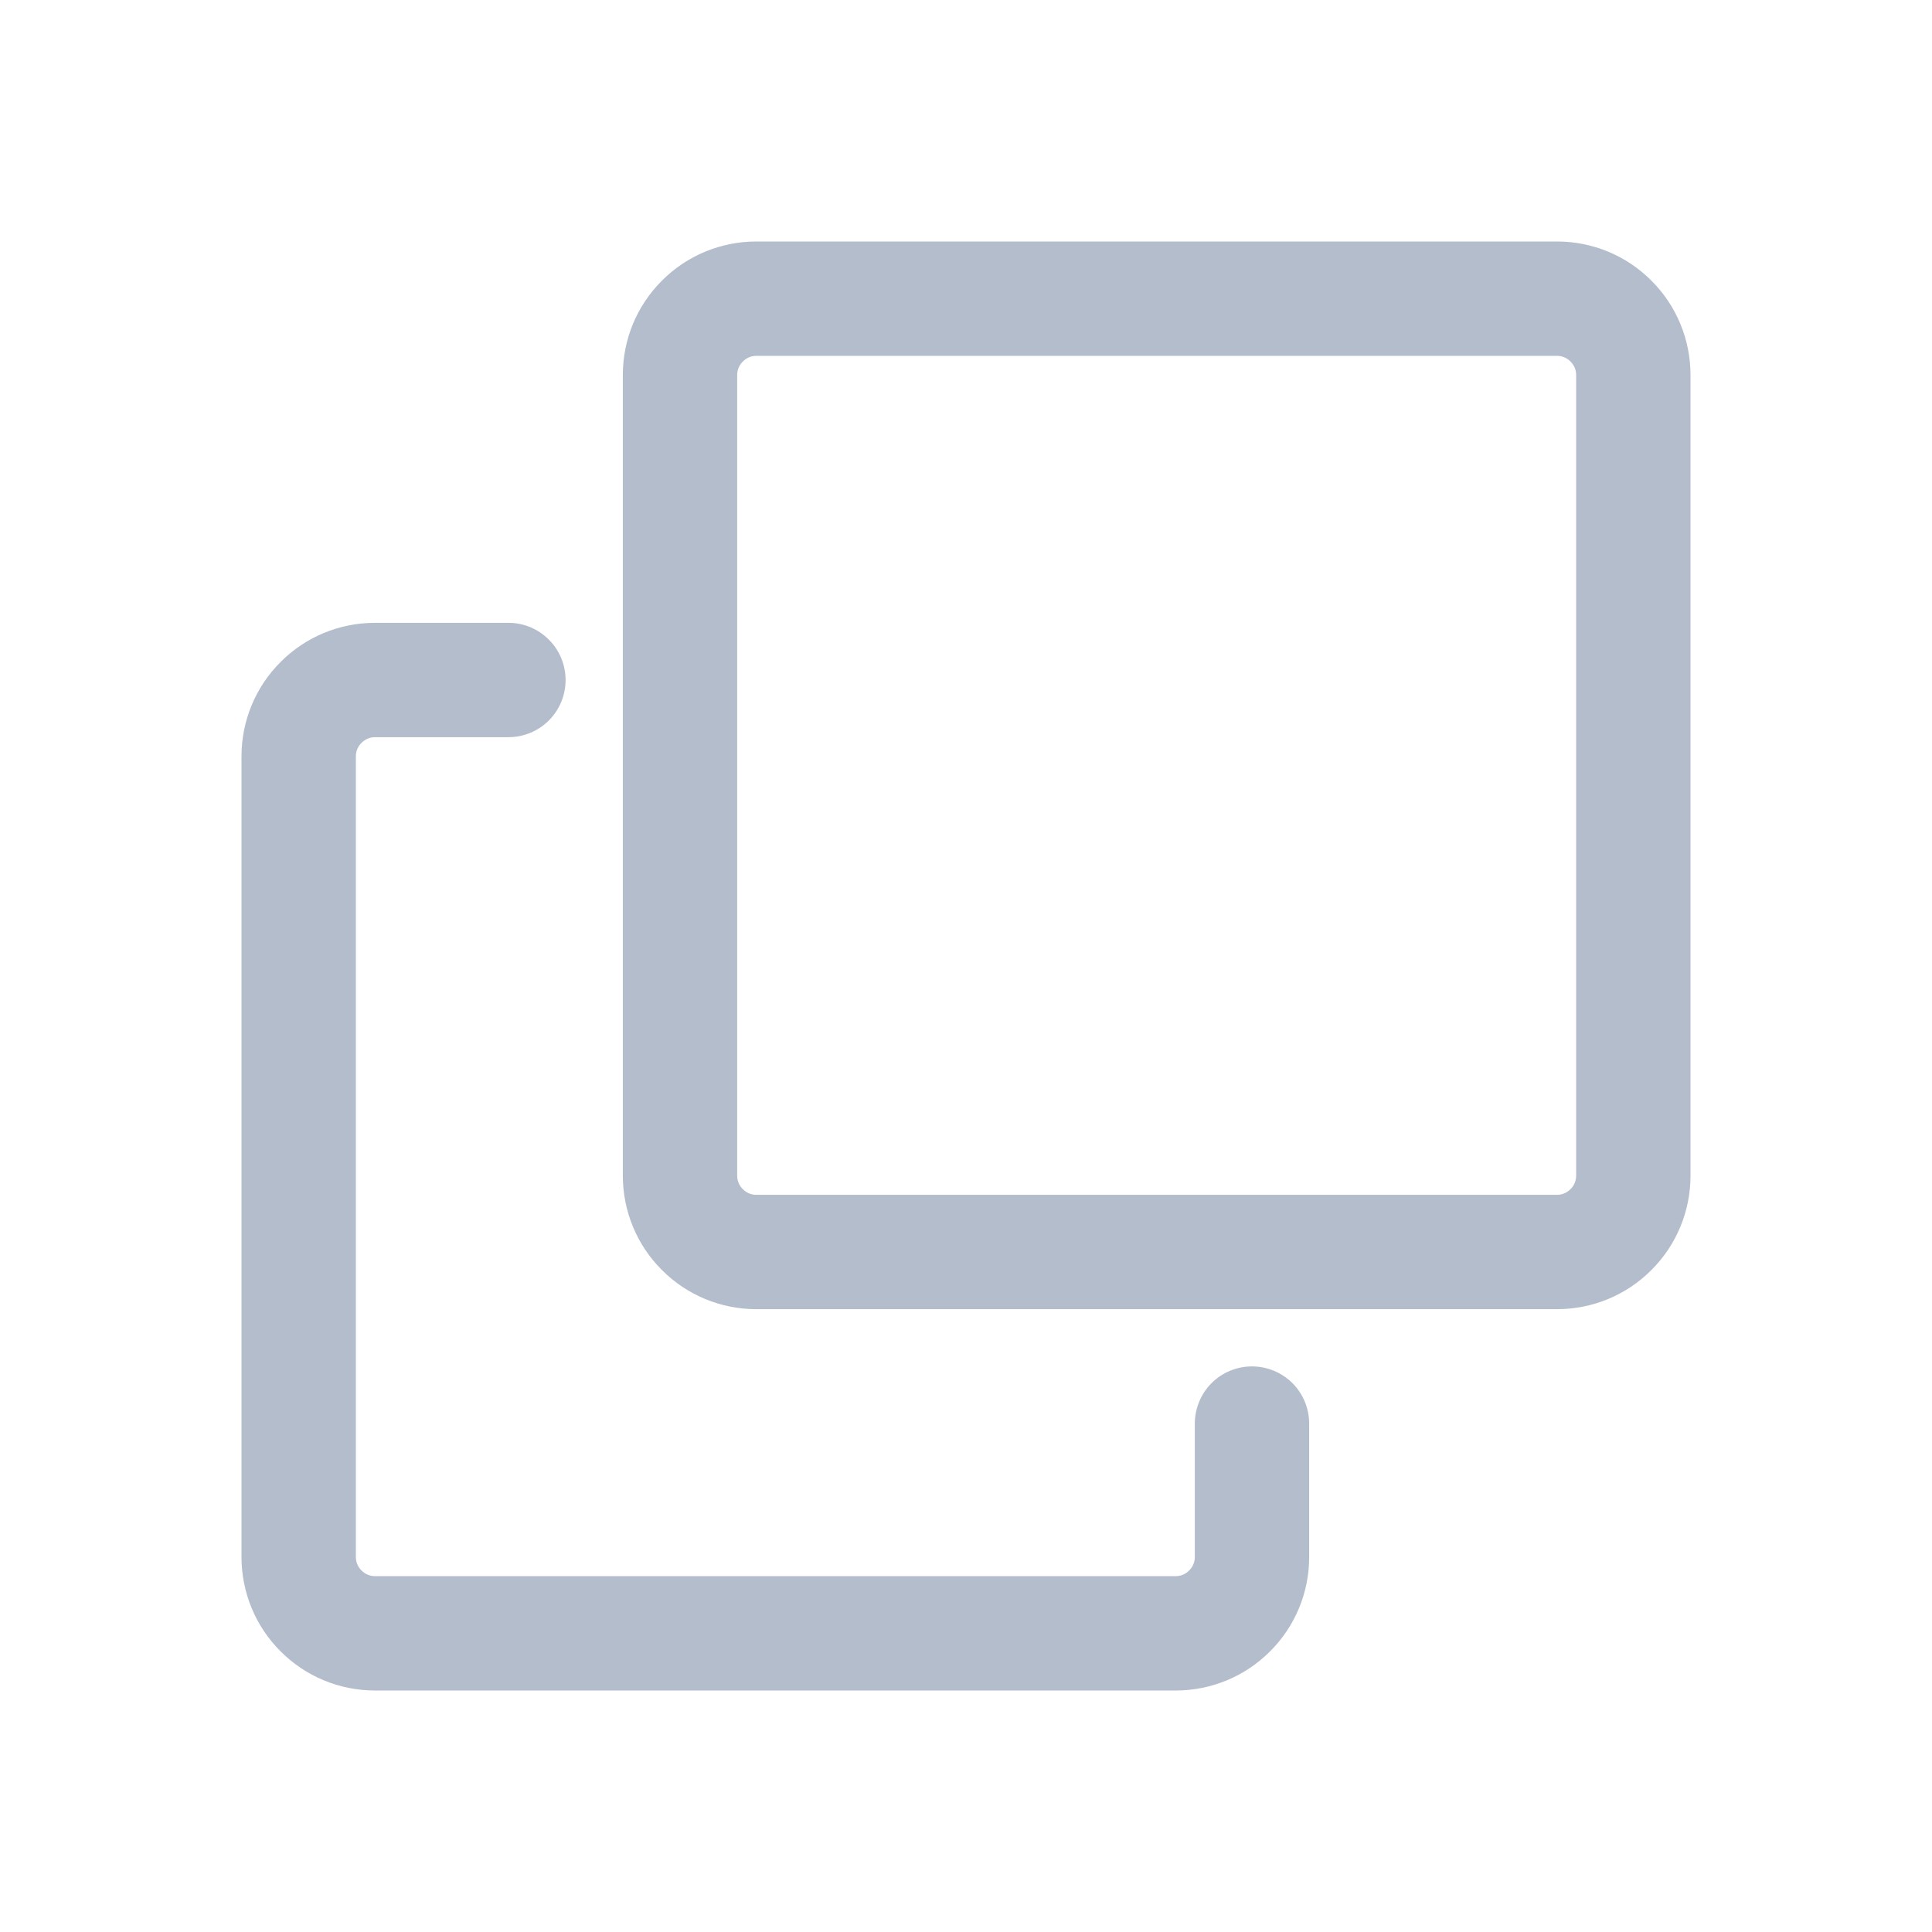
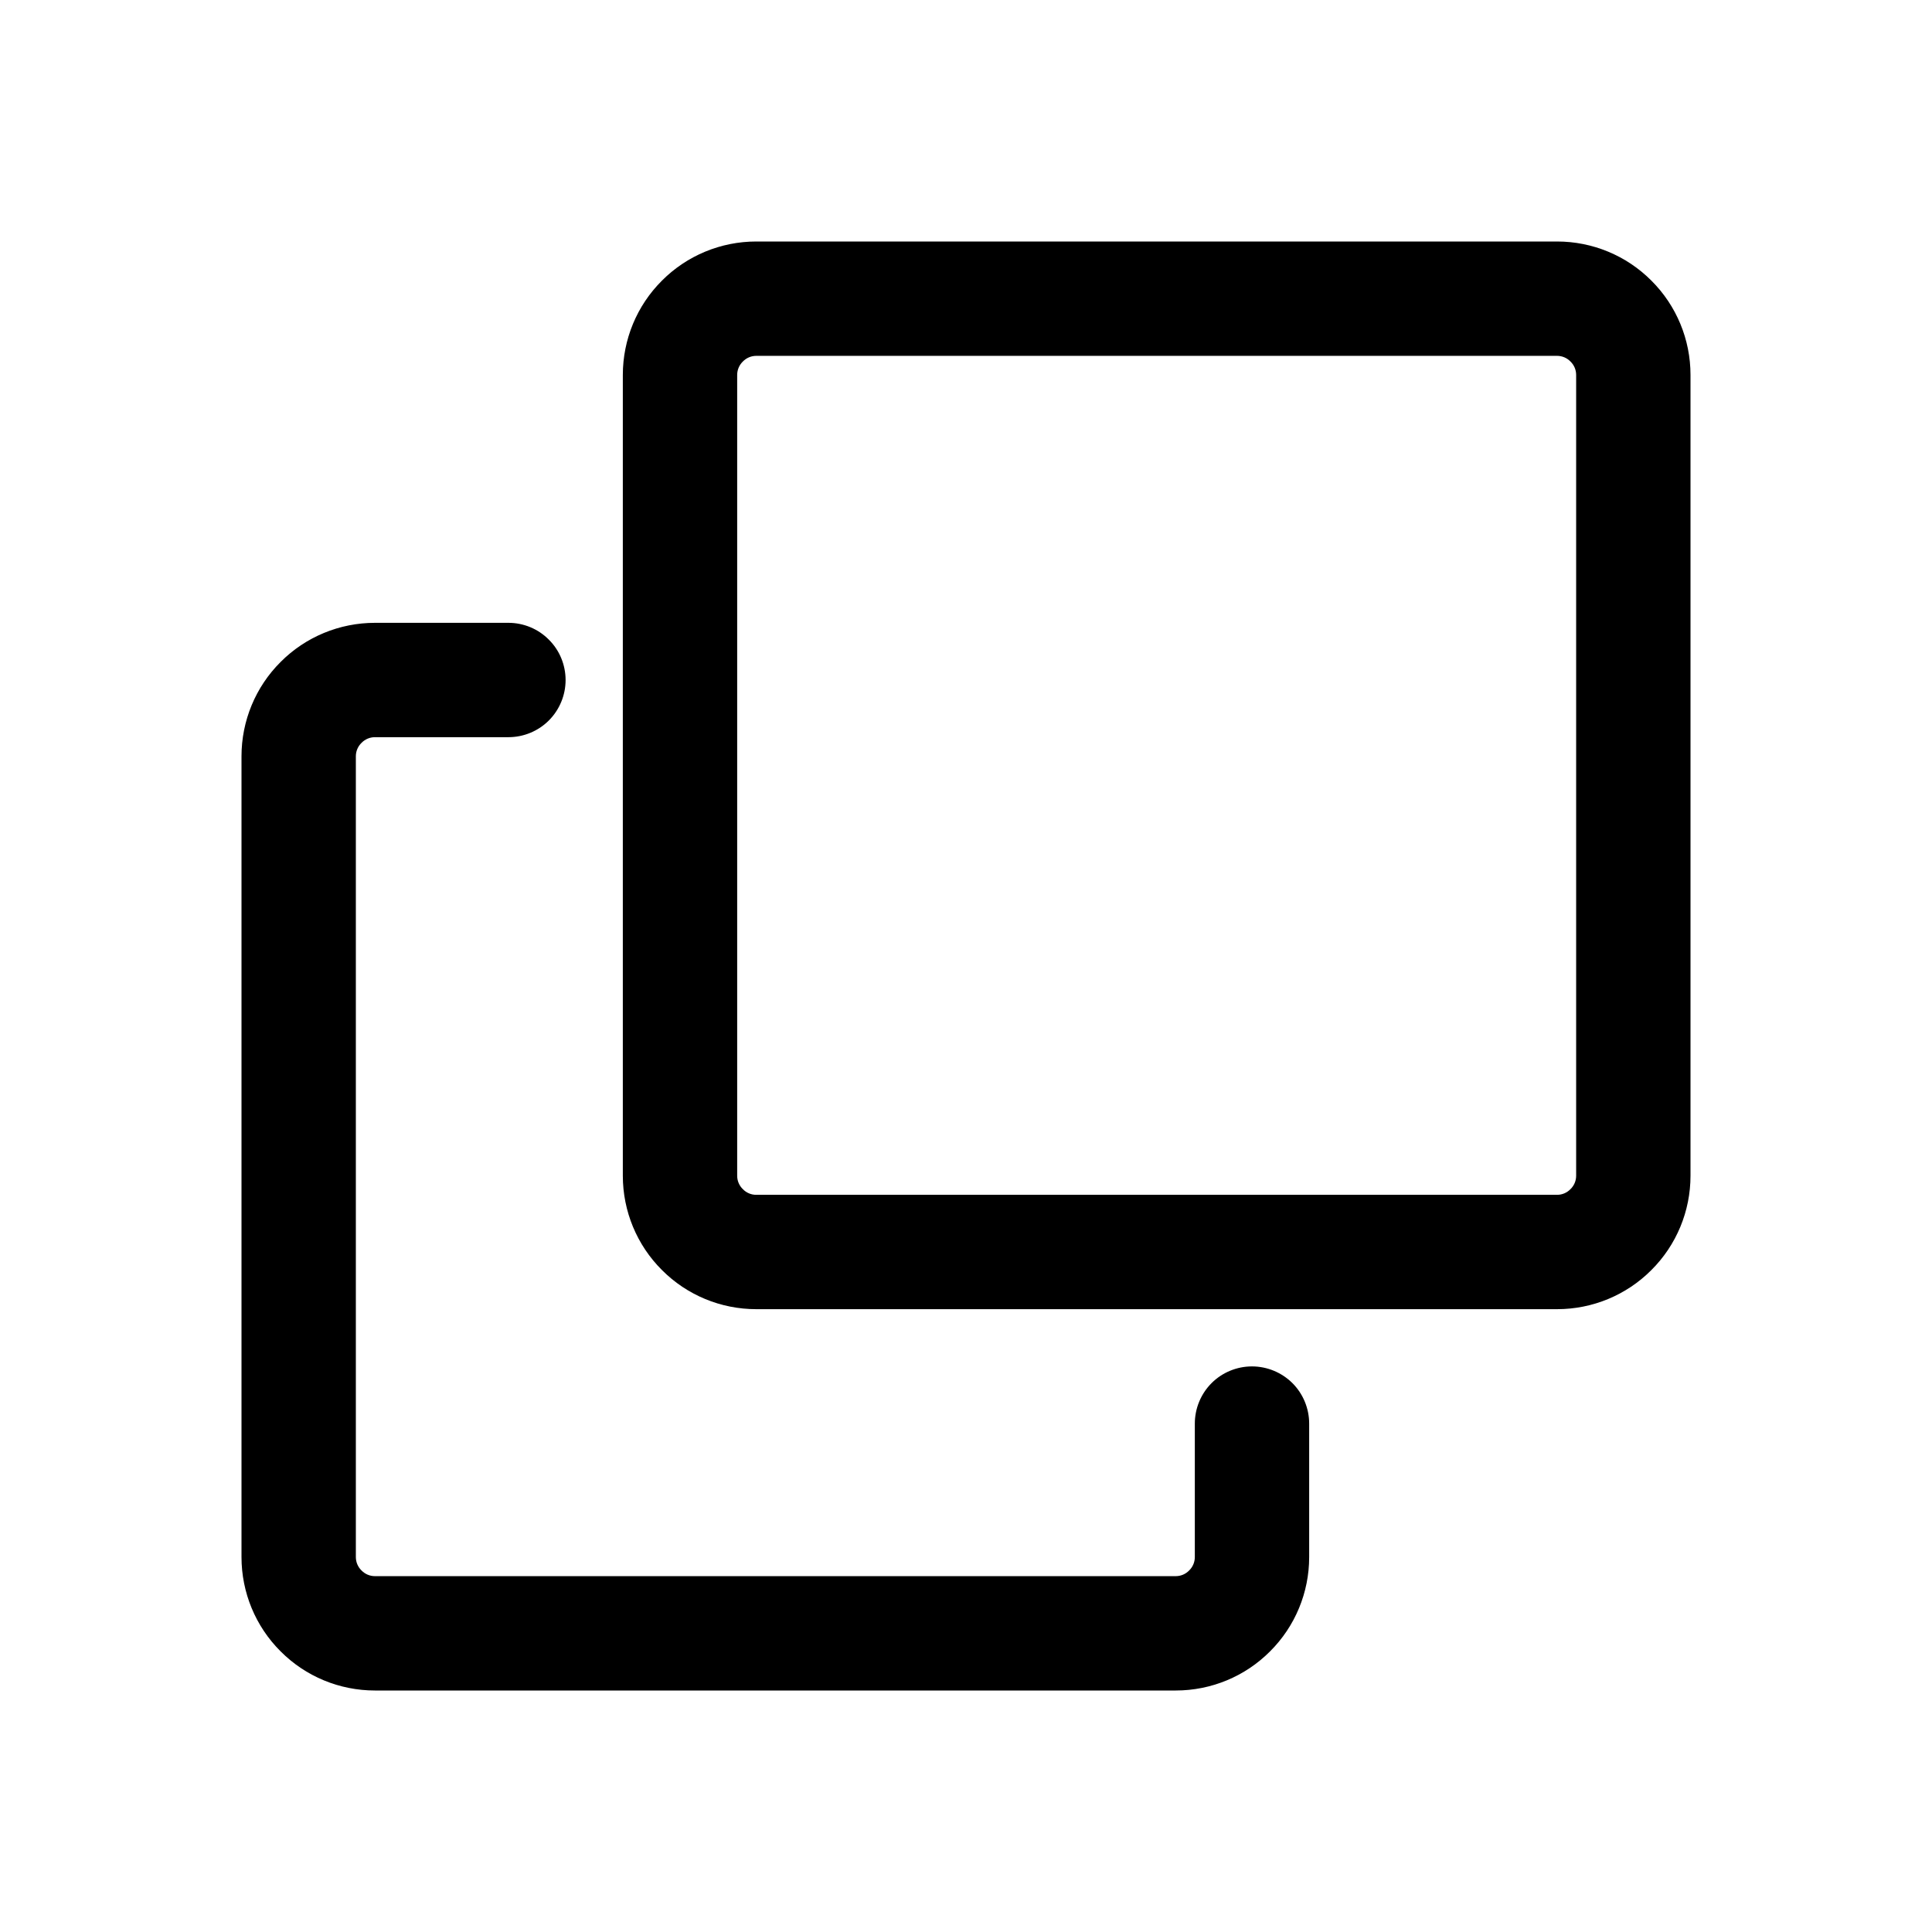
<svg xmlns="http://www.w3.org/2000/svg" width="16" height="16" viewBox="0 0 16 16" fill="none">
-   <path d="M6.263 2H12.895C13.188 2 13.469 2.116 13.676 2.324C13.884 2.531 14 2.812 14 3.105V9.737C14 10.03 13.884 10.311 13.676 10.518C13.469 10.726 13.188 10.842 12.895 10.842H6.263C5.97 10.842 5.689 10.726 5.482 10.518C5.274 10.311 5.158 10.03 5.158 9.737V3.105C5.158 2.812 5.274 2.531 5.482 2.324C5.689 2.116 5.97 2 6.263 2ZM6.263 2.947C6.221 2.947 6.181 2.964 6.152 2.994C6.122 3.023 6.105 3.063 6.105 3.105V9.737C6.105 9.758 6.109 9.778 6.117 9.797C6.125 9.816 6.137 9.834 6.152 9.848C6.166 9.863 6.184 9.875 6.203 9.883C6.222 9.891 6.242 9.895 6.263 9.895H12.895C12.937 9.895 12.977 9.878 13.006 9.848C13.036 9.819 13.053 9.779 13.053 9.737V3.105C13.053 3.063 13.036 3.023 13.006 2.994C12.977 2.964 12.937 2.947 12.895 2.947H6.263ZM9.895 11.79C9.895 11.664 9.945 11.543 10.034 11.454C10.122 11.366 10.243 11.316 10.368 11.316C10.494 11.316 10.614 11.366 10.703 11.454C10.792 11.543 10.842 11.664 10.842 11.79V12.895C10.842 13.188 10.726 13.469 10.518 13.676C10.311 13.884 10.03 14 9.737 14H3.105C2.812 14 2.531 13.884 2.324 13.676C2.116 13.469 2 13.188 2 12.895V6.263C2 5.97 2.116 5.689 2.324 5.482C2.531 5.274 2.812 5.158 3.105 5.158H4.211C4.336 5.158 4.457 5.208 4.545 5.297C4.634 5.385 4.684 5.506 4.684 5.632C4.684 5.757 4.634 5.878 4.545 5.967C4.457 6.055 4.336 6.105 4.211 6.105H3.105C3.063 6.105 3.023 6.122 2.994 6.152C2.964 6.181 2.947 6.221 2.947 6.263V12.895C2.947 12.937 2.964 12.977 2.994 13.006C3.023 13.036 3.063 13.053 3.105 13.053H9.737C9.779 13.053 9.819 13.036 9.848 13.006C9.878 12.977 9.895 12.937 9.895 12.895V11.79Z" fill="#B4BDCC" />
+   <path d="M6.263 2H12.895C13.188 2 13.469 2.116 13.676 2.324C13.884 2.531 14 2.812 14 3.105V9.737C14 10.03 13.884 10.311 13.676 10.518C13.469 10.726 13.188 10.842 12.895 10.842H6.263C5.97 10.842 5.689 10.726 5.482 10.518C5.274 10.311 5.158 10.03 5.158 9.737V3.105C5.158 2.812 5.274 2.531 5.482 2.324C5.689 2.116 5.97 2 6.263 2ZM6.263 2.947C6.221 2.947 6.181 2.964 6.152 2.994C6.122 3.023 6.105 3.063 6.105 3.105V9.737C6.105 9.758 6.109 9.778 6.117 9.797C6.125 9.816 6.137 9.834 6.152 9.848C6.166 9.863 6.184 9.875 6.203 9.883C6.222 9.891 6.242 9.895 6.263 9.895H12.895C12.937 9.895 12.977 9.878 13.006 9.848C13.036 9.819 13.053 9.779 13.053 9.737V3.105C13.053 3.063 13.036 3.023 13.006 2.994C12.977 2.964 12.937 2.947 12.895 2.947H6.263ZM9.895 11.79C9.895 11.664 9.945 11.543 10.034 11.454C10.122 11.366 10.243 11.316 10.368 11.316C10.494 11.316 10.614 11.366 10.703 11.454C10.792 11.543 10.842 11.664 10.842 11.79V12.895C10.842 13.188 10.726 13.469 10.518 13.676C10.311 13.884 10.03 14 9.737 14H3.105C2.812 14 2.531 13.884 2.324 13.676C2.116 13.469 2 13.188 2 12.895V6.263C2 5.97 2.116 5.689 2.324 5.482C2.531 5.274 2.812 5.158 3.105 5.158H4.211C4.336 5.158 4.457 5.208 4.545 5.297C4.634 5.385 4.684 5.506 4.684 5.632C4.684 5.757 4.634 5.878 4.545 5.967C4.457 6.055 4.336 6.105 4.211 6.105H3.105C3.063 6.105 3.023 6.122 2.994 6.152C2.964 6.181 2.947 6.221 2.947 6.263V12.895C2.947 12.937 2.964 12.977 2.994 13.006C3.023 13.036 3.063 13.053 3.105 13.053H9.737C9.779 13.053 9.819 13.036 9.848 13.006C9.878 12.977 9.895 12.937 9.895 12.895V11.79Z" fill="#000000ff" />
</svg>
